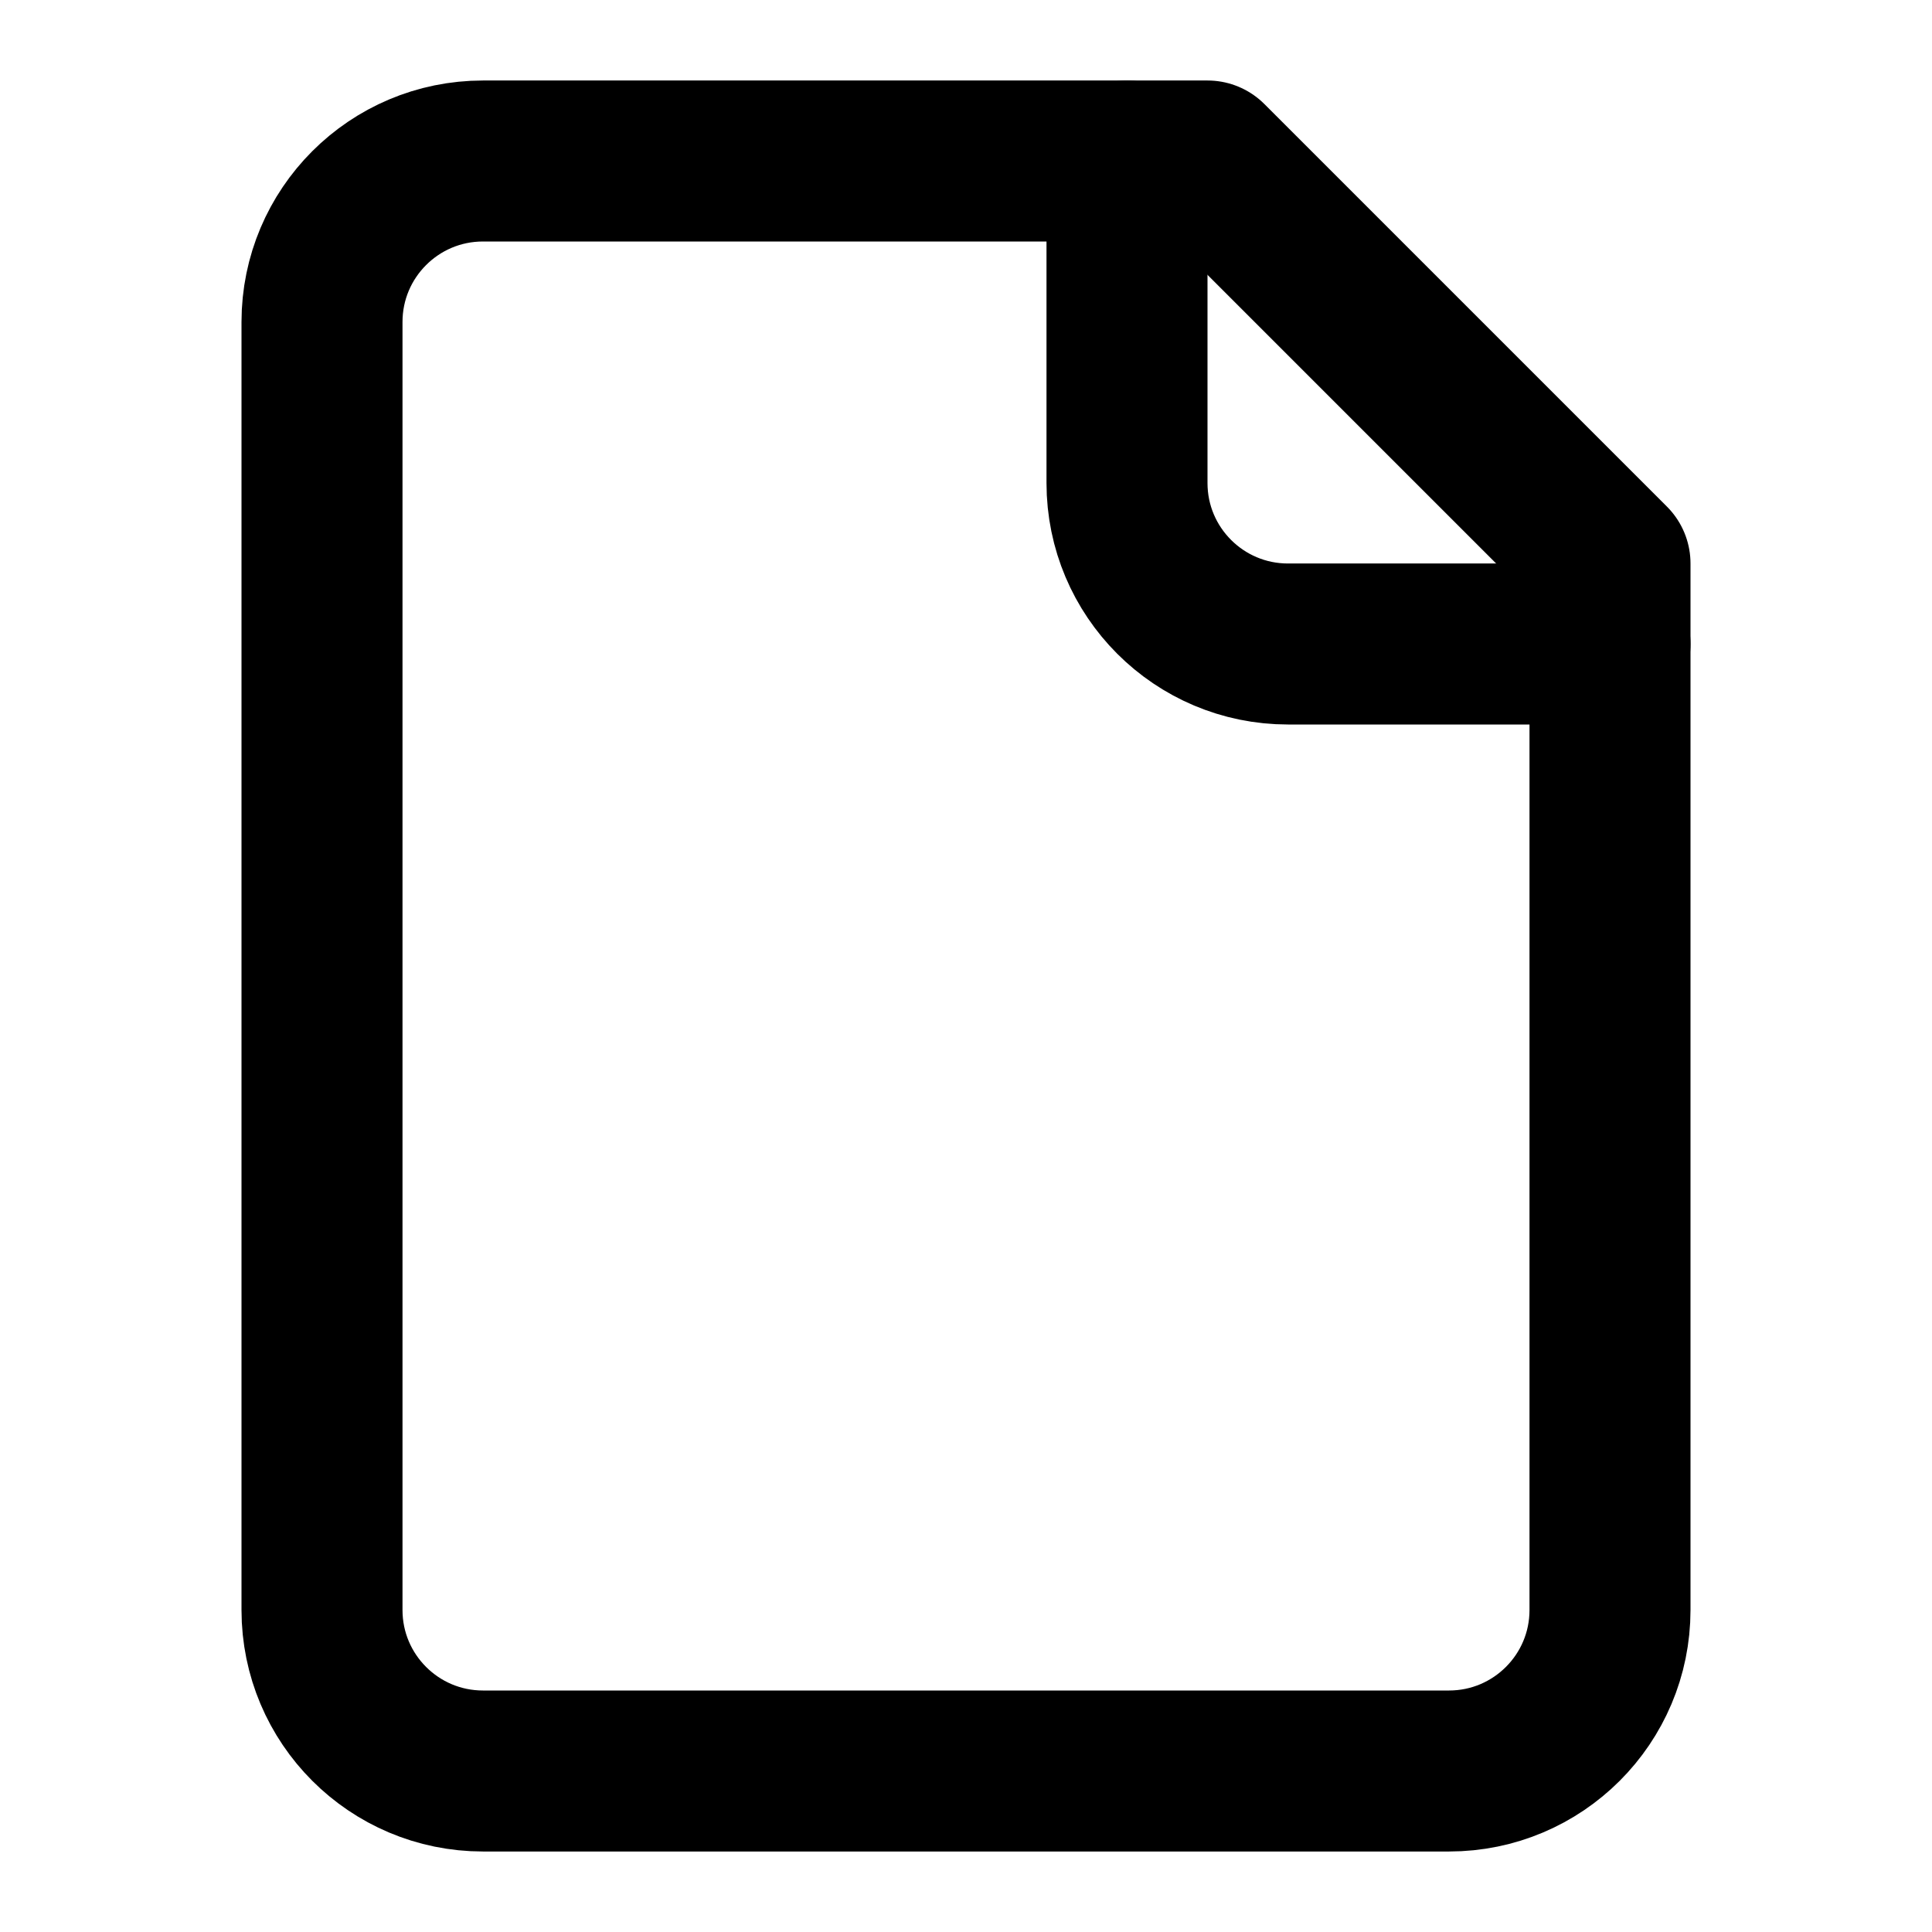
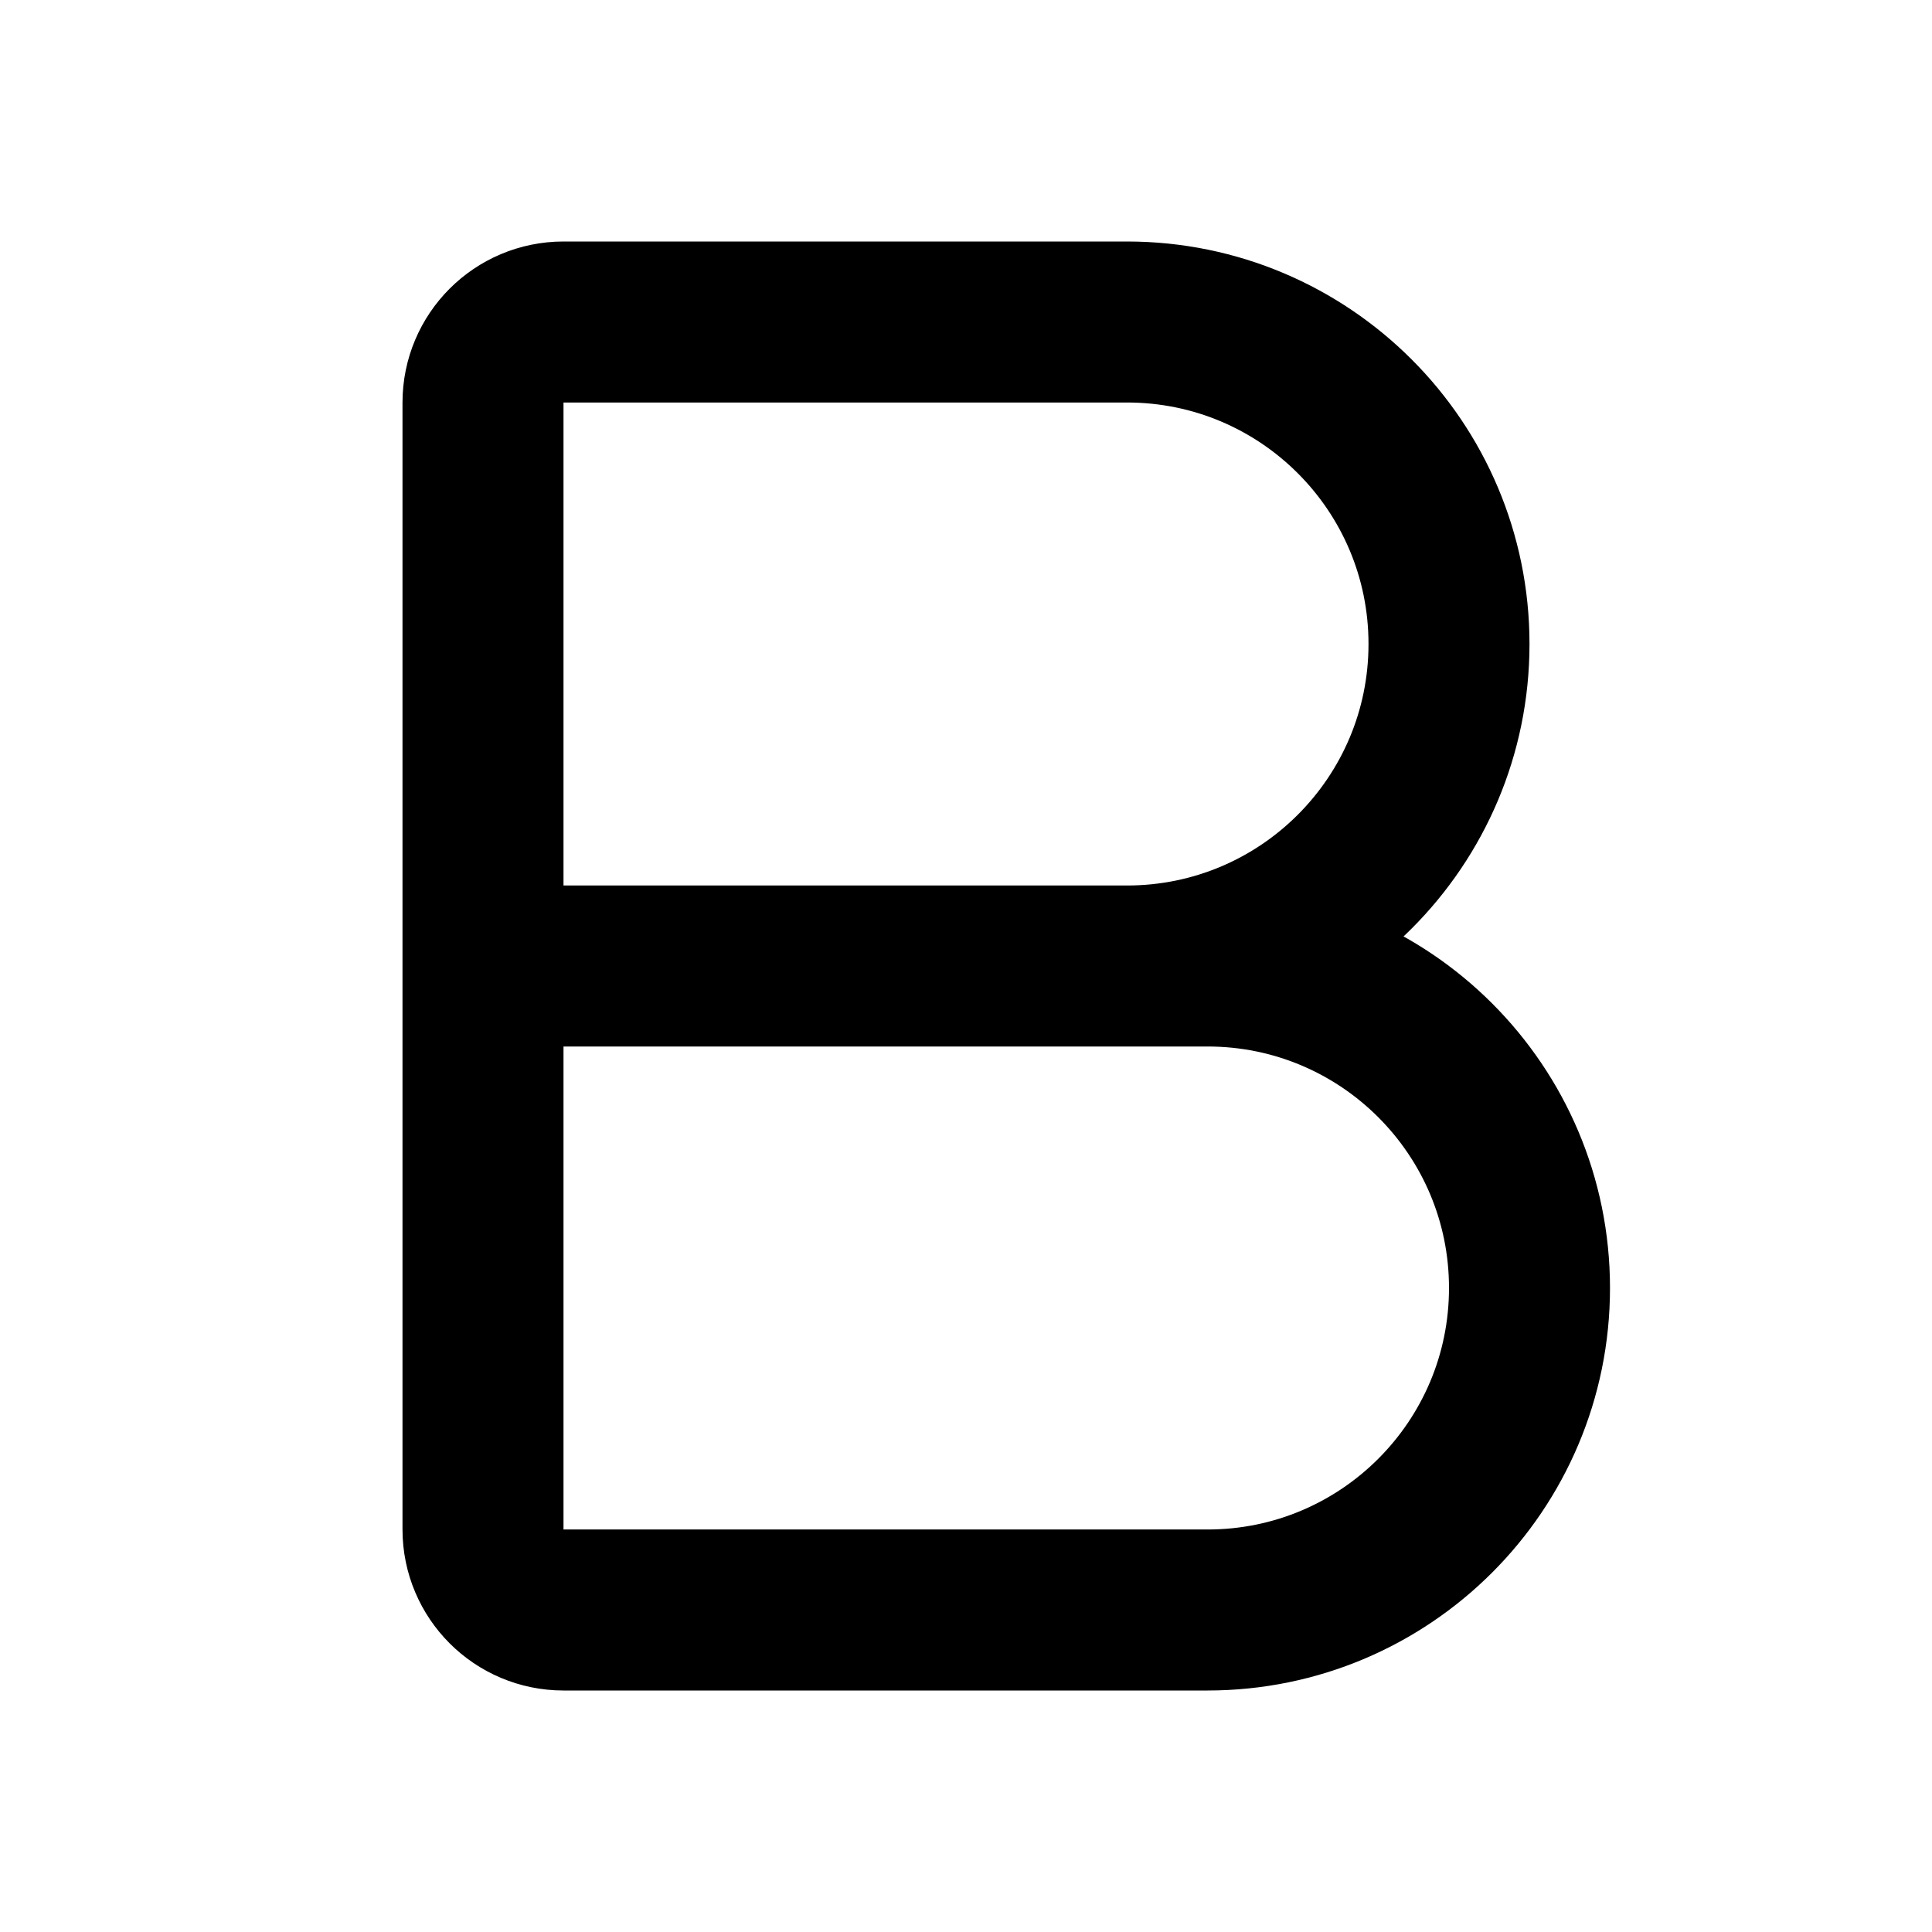
<svg xmlns="http://www.w3.org/2000/svg" width="24" height="24" viewBox="0 0 24 24" fill="none" stroke="currentColor" stroke-width="2" stroke-linecap="round" stroke-linejoin="round">
-   <path d="M15 2H6a2 2 0 0 0-2 2v16a2 2 0 0 0 2 2h12a2 2 0 0 0 2-2V7Z" />
-   <path d="M14 2v4a2 2 0 0 0 2 2h4" />
+   <path d="M6 12h9a4 4 0 0 1 0 8H7a1 1 0 0 1-1-1V5a1 1 0 0 1 1-1h7a4 4 0 0 1 0 8" />
</svg>
